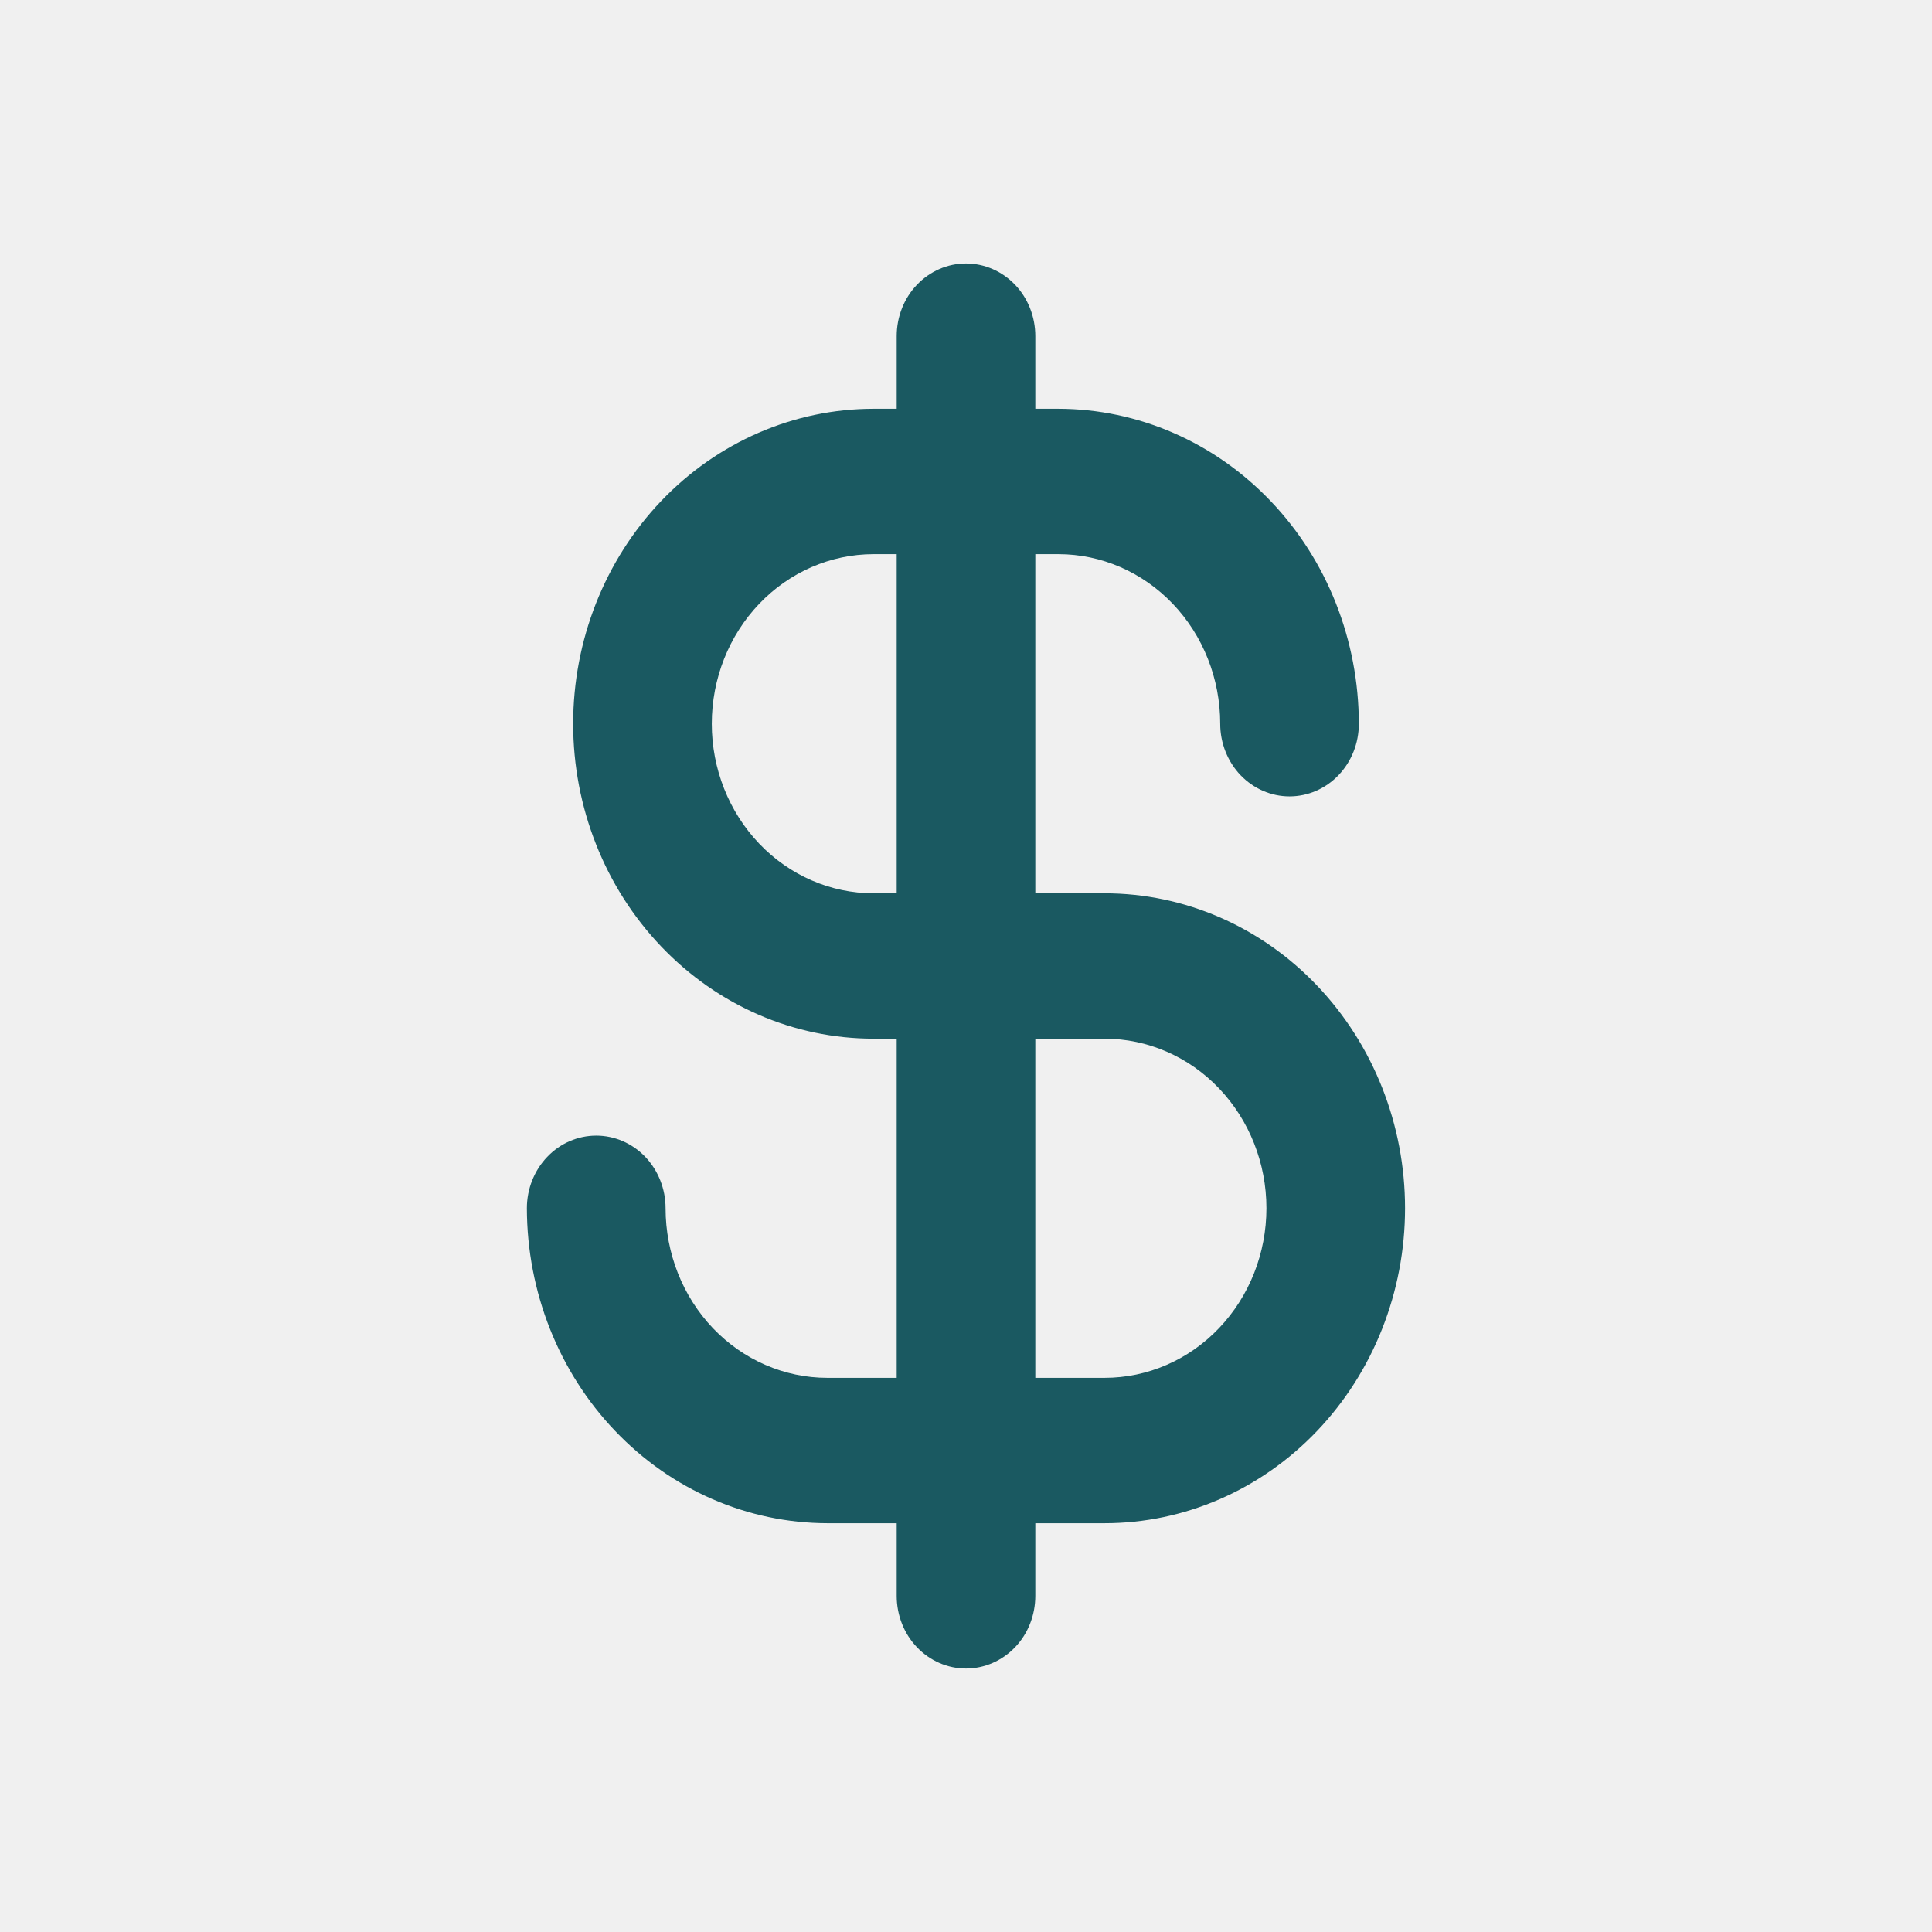
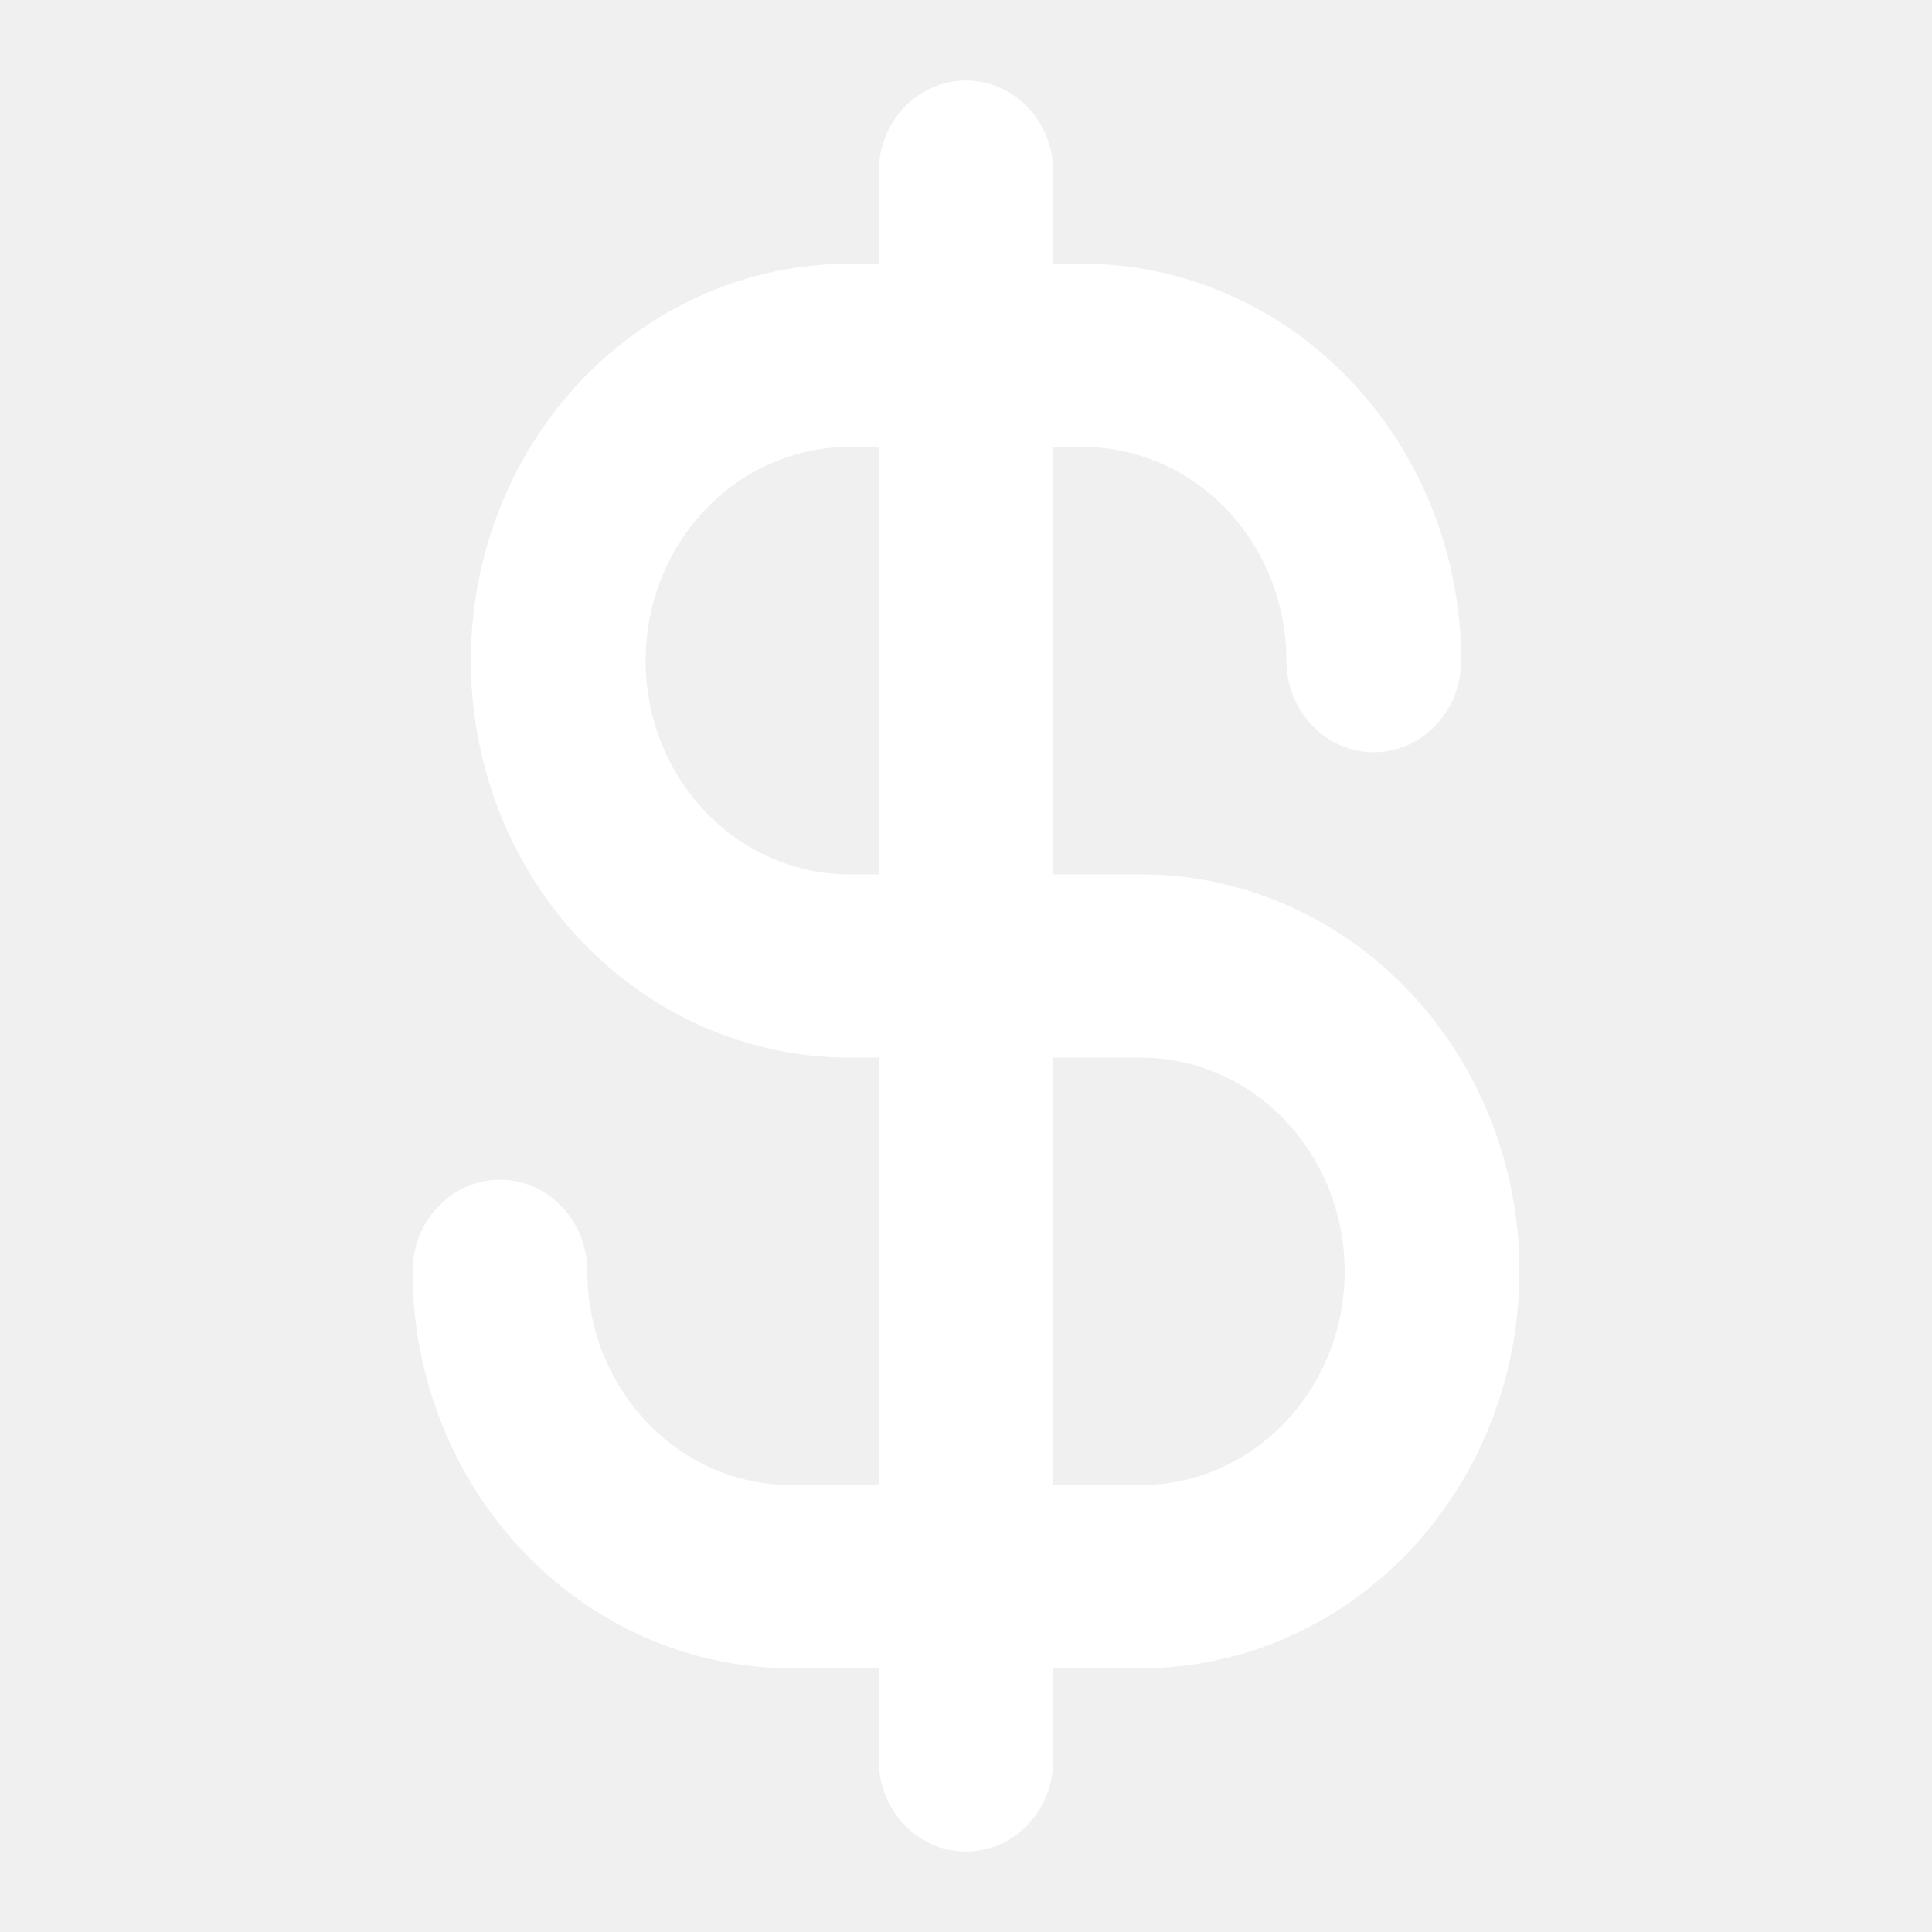
<svg xmlns="http://www.w3.org/2000/svg" width="24" height="24" viewBox="0 0 24 24" fill="none">
-   <path d="M13.722 11.097H12.861V6.884H13.148C13.681 6.884 14.192 7.106 14.569 7.501C14.946 7.896 15.158 8.432 15.158 8.991C15.158 9.23 15.249 9.46 15.41 9.629C15.572 9.798 15.791 9.893 16.019 9.893C16.247 9.893 16.467 9.798 16.628 9.629C16.79 9.46 16.88 9.23 16.88 8.991C16.879 7.953 16.486 6.959 15.786 6.226C15.086 5.492 14.138 5.08 13.148 5.078H12.861V4.176C12.861 3.936 12.771 3.706 12.609 3.537C12.447 3.368 12.228 3.273 12 3.273C11.771 3.273 11.553 3.368 11.391 3.537C11.229 3.706 11.139 3.936 11.139 4.176V5.078H10.852C9.862 5.078 8.913 5.491 8.213 6.224C7.513 6.958 7.12 7.953 7.12 8.991C7.12 10.028 7.513 11.023 8.213 11.757C8.913 12.491 9.862 12.903 10.852 12.903H11.139V17.116H10.277C9.745 17.116 9.233 16.894 8.856 16.499C8.48 16.104 8.268 15.568 8.268 15.009C8.268 14.77 8.177 14.54 8.016 14.371C7.854 14.202 7.635 14.107 7.407 14.107C7.178 14.107 6.959 14.202 6.798 14.371C6.636 14.54 6.545 14.77 6.545 15.009C6.547 16.047 6.94 17.041 7.64 17.774C8.339 18.508 9.288 18.92 10.277 18.922H11.139V19.824C11.139 20.064 11.229 20.294 11.391 20.463C11.553 20.632 11.771 20.727 12 20.727C12.228 20.727 12.447 20.632 12.609 20.463C12.771 20.294 12.861 20.064 12.861 19.824V18.922H13.722C14.712 18.922 15.662 18.509 16.361 17.776C17.061 17.042 17.454 16.047 17.454 15.009C17.454 13.972 17.061 12.977 16.361 12.243C15.662 11.509 14.712 11.097 13.722 11.097ZM10.852 11.097C10.319 11.097 9.808 10.875 9.431 10.48C9.054 10.085 8.842 9.549 8.842 8.991C8.842 8.432 9.054 7.896 9.431 7.501C9.808 7.106 10.319 6.884 10.852 6.884H11.139V11.097H10.852ZM13.722 17.116H12.861V12.903H13.722C14.255 12.903 14.767 13.125 15.143 13.52C15.52 13.915 15.732 14.451 15.732 15.009C15.732 15.568 15.52 16.104 15.143 16.499C14.767 16.894 14.255 17.116 13.722 17.116Z" fill="#1A5961" />
+   <path d="M14.171 10.862H13.085V5.552H13.447C14.119 5.552 14.763 5.831 15.238 6.329C15.713 6.827 15.98 7.503 15.98 8.207C15.98 8.509 16.095 8.798 16.298 9.012C16.502 9.225 16.778 9.345 17.066 9.345C17.354 9.345 17.63 9.225 17.833 9.012C18.037 8.798 18.151 8.509 18.151 8.207C18.15 6.9 17.654 5.646 16.772 4.722C15.89 3.797 14.694 3.277 13.447 3.276H13.085V2.138C13.085 1.836 12.971 1.547 12.768 1.333C12.564 1.12 12.288 1 12 1C11.712 1 11.436 1.12 11.232 1.333C11.029 1.547 10.915 1.836 10.915 2.138V3.276H10.553C9.305 3.276 8.109 3.795 7.226 4.72C6.344 5.645 5.849 6.899 5.849 8.207C5.849 9.515 6.344 10.769 7.226 11.694C8.109 12.618 9.305 13.138 10.553 13.138H10.915V18.448H9.829C9.157 18.448 8.513 18.169 8.038 17.671C7.563 17.173 7.296 16.497 7.296 15.793C7.296 15.491 7.182 15.202 6.978 14.989C6.775 14.775 6.498 14.655 6.211 14.655C5.923 14.655 5.647 14.775 5.443 14.989C5.239 15.202 5.125 15.491 5.125 15.793C5.126 17.1 5.622 18.354 6.504 19.278C7.386 20.203 8.582 20.723 9.829 20.724H10.915V21.862C10.915 22.164 11.029 22.453 11.232 22.667C11.436 22.88 11.712 23 12 23C12.288 23 12.564 22.88 12.768 22.667C12.971 22.453 13.085 22.164 13.085 21.862V20.724H14.171C15.419 20.724 16.615 20.205 17.497 19.28C18.379 18.355 18.875 17.101 18.875 15.793C18.875 14.485 18.379 13.231 17.497 12.306C16.615 11.382 15.419 10.862 14.171 10.862ZM10.553 10.862C9.881 10.862 9.237 10.582 8.762 10.084C8.287 9.586 8.02 8.911 8.02 8.207C8.02 7.503 8.287 6.827 8.762 6.329C9.237 5.831 9.881 5.552 10.553 5.552H10.915V10.862H10.553ZM14.171 18.448H13.085V13.138H14.171C14.843 13.138 15.487 13.418 15.962 13.916C16.437 14.414 16.704 15.089 16.704 15.793C16.704 16.497 16.437 17.173 15.962 17.671C15.487 18.169 14.843 18.448 14.171 18.448Z" fill="white" />
</svg>
